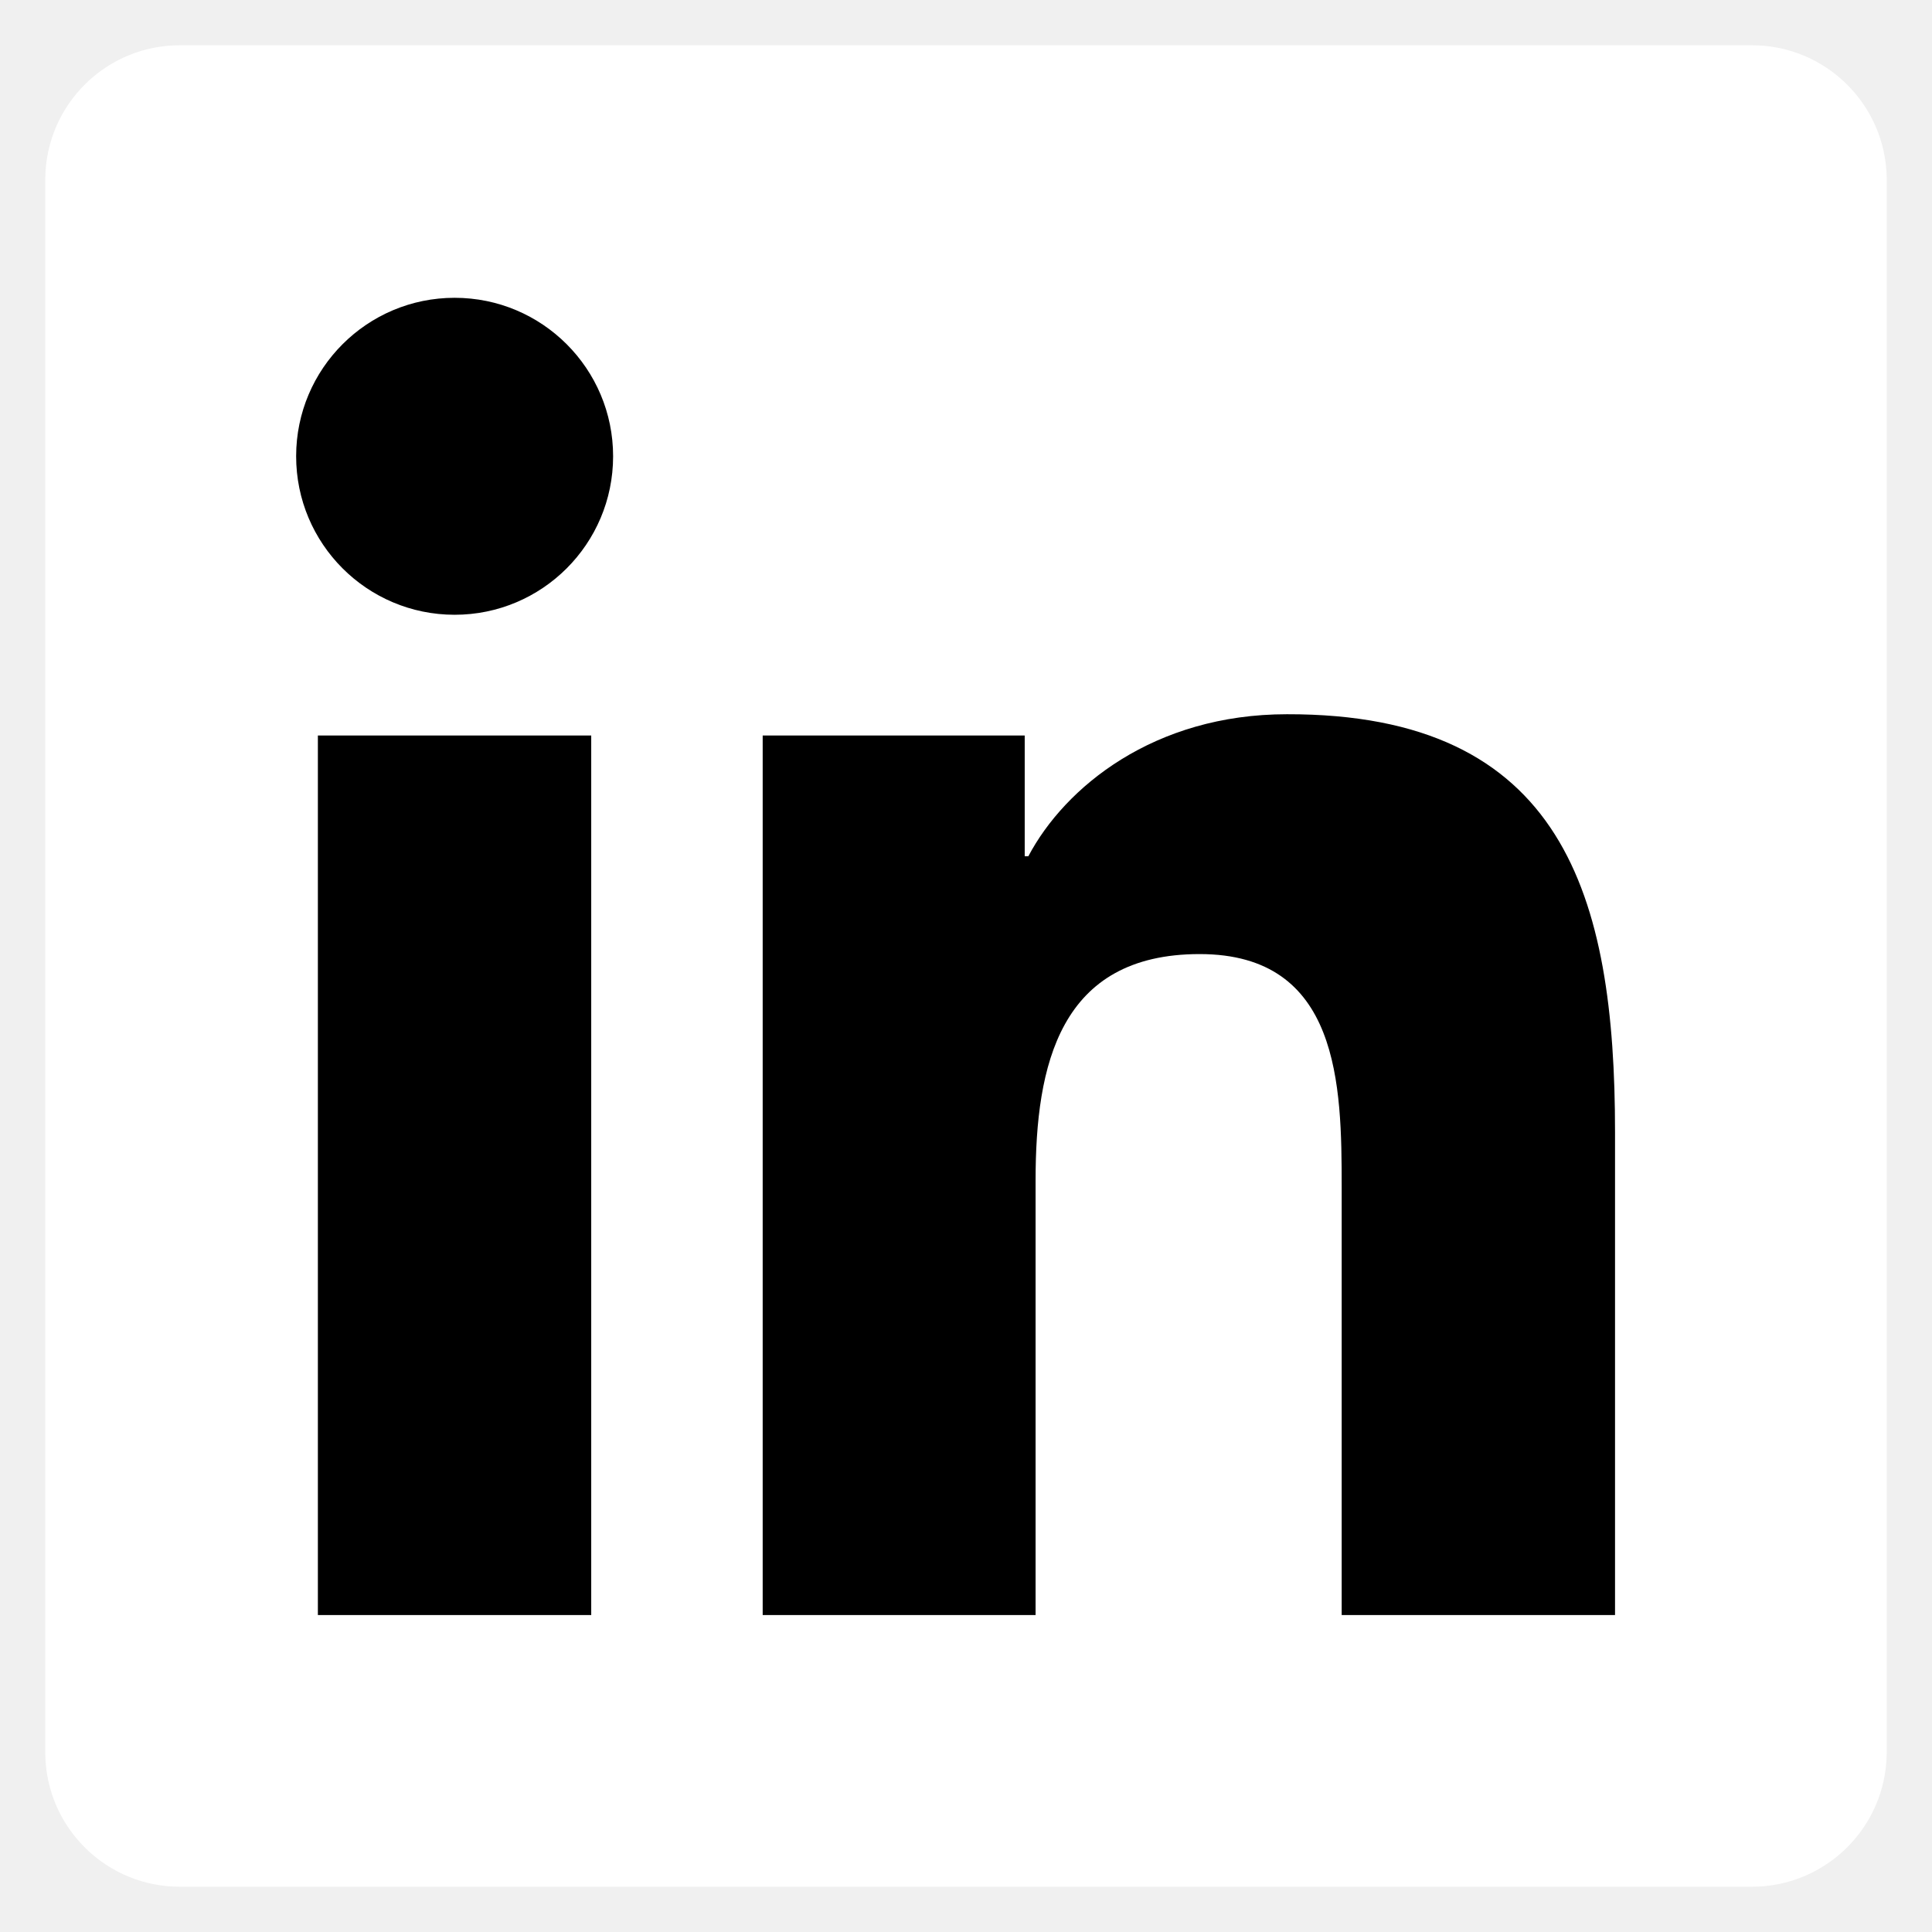
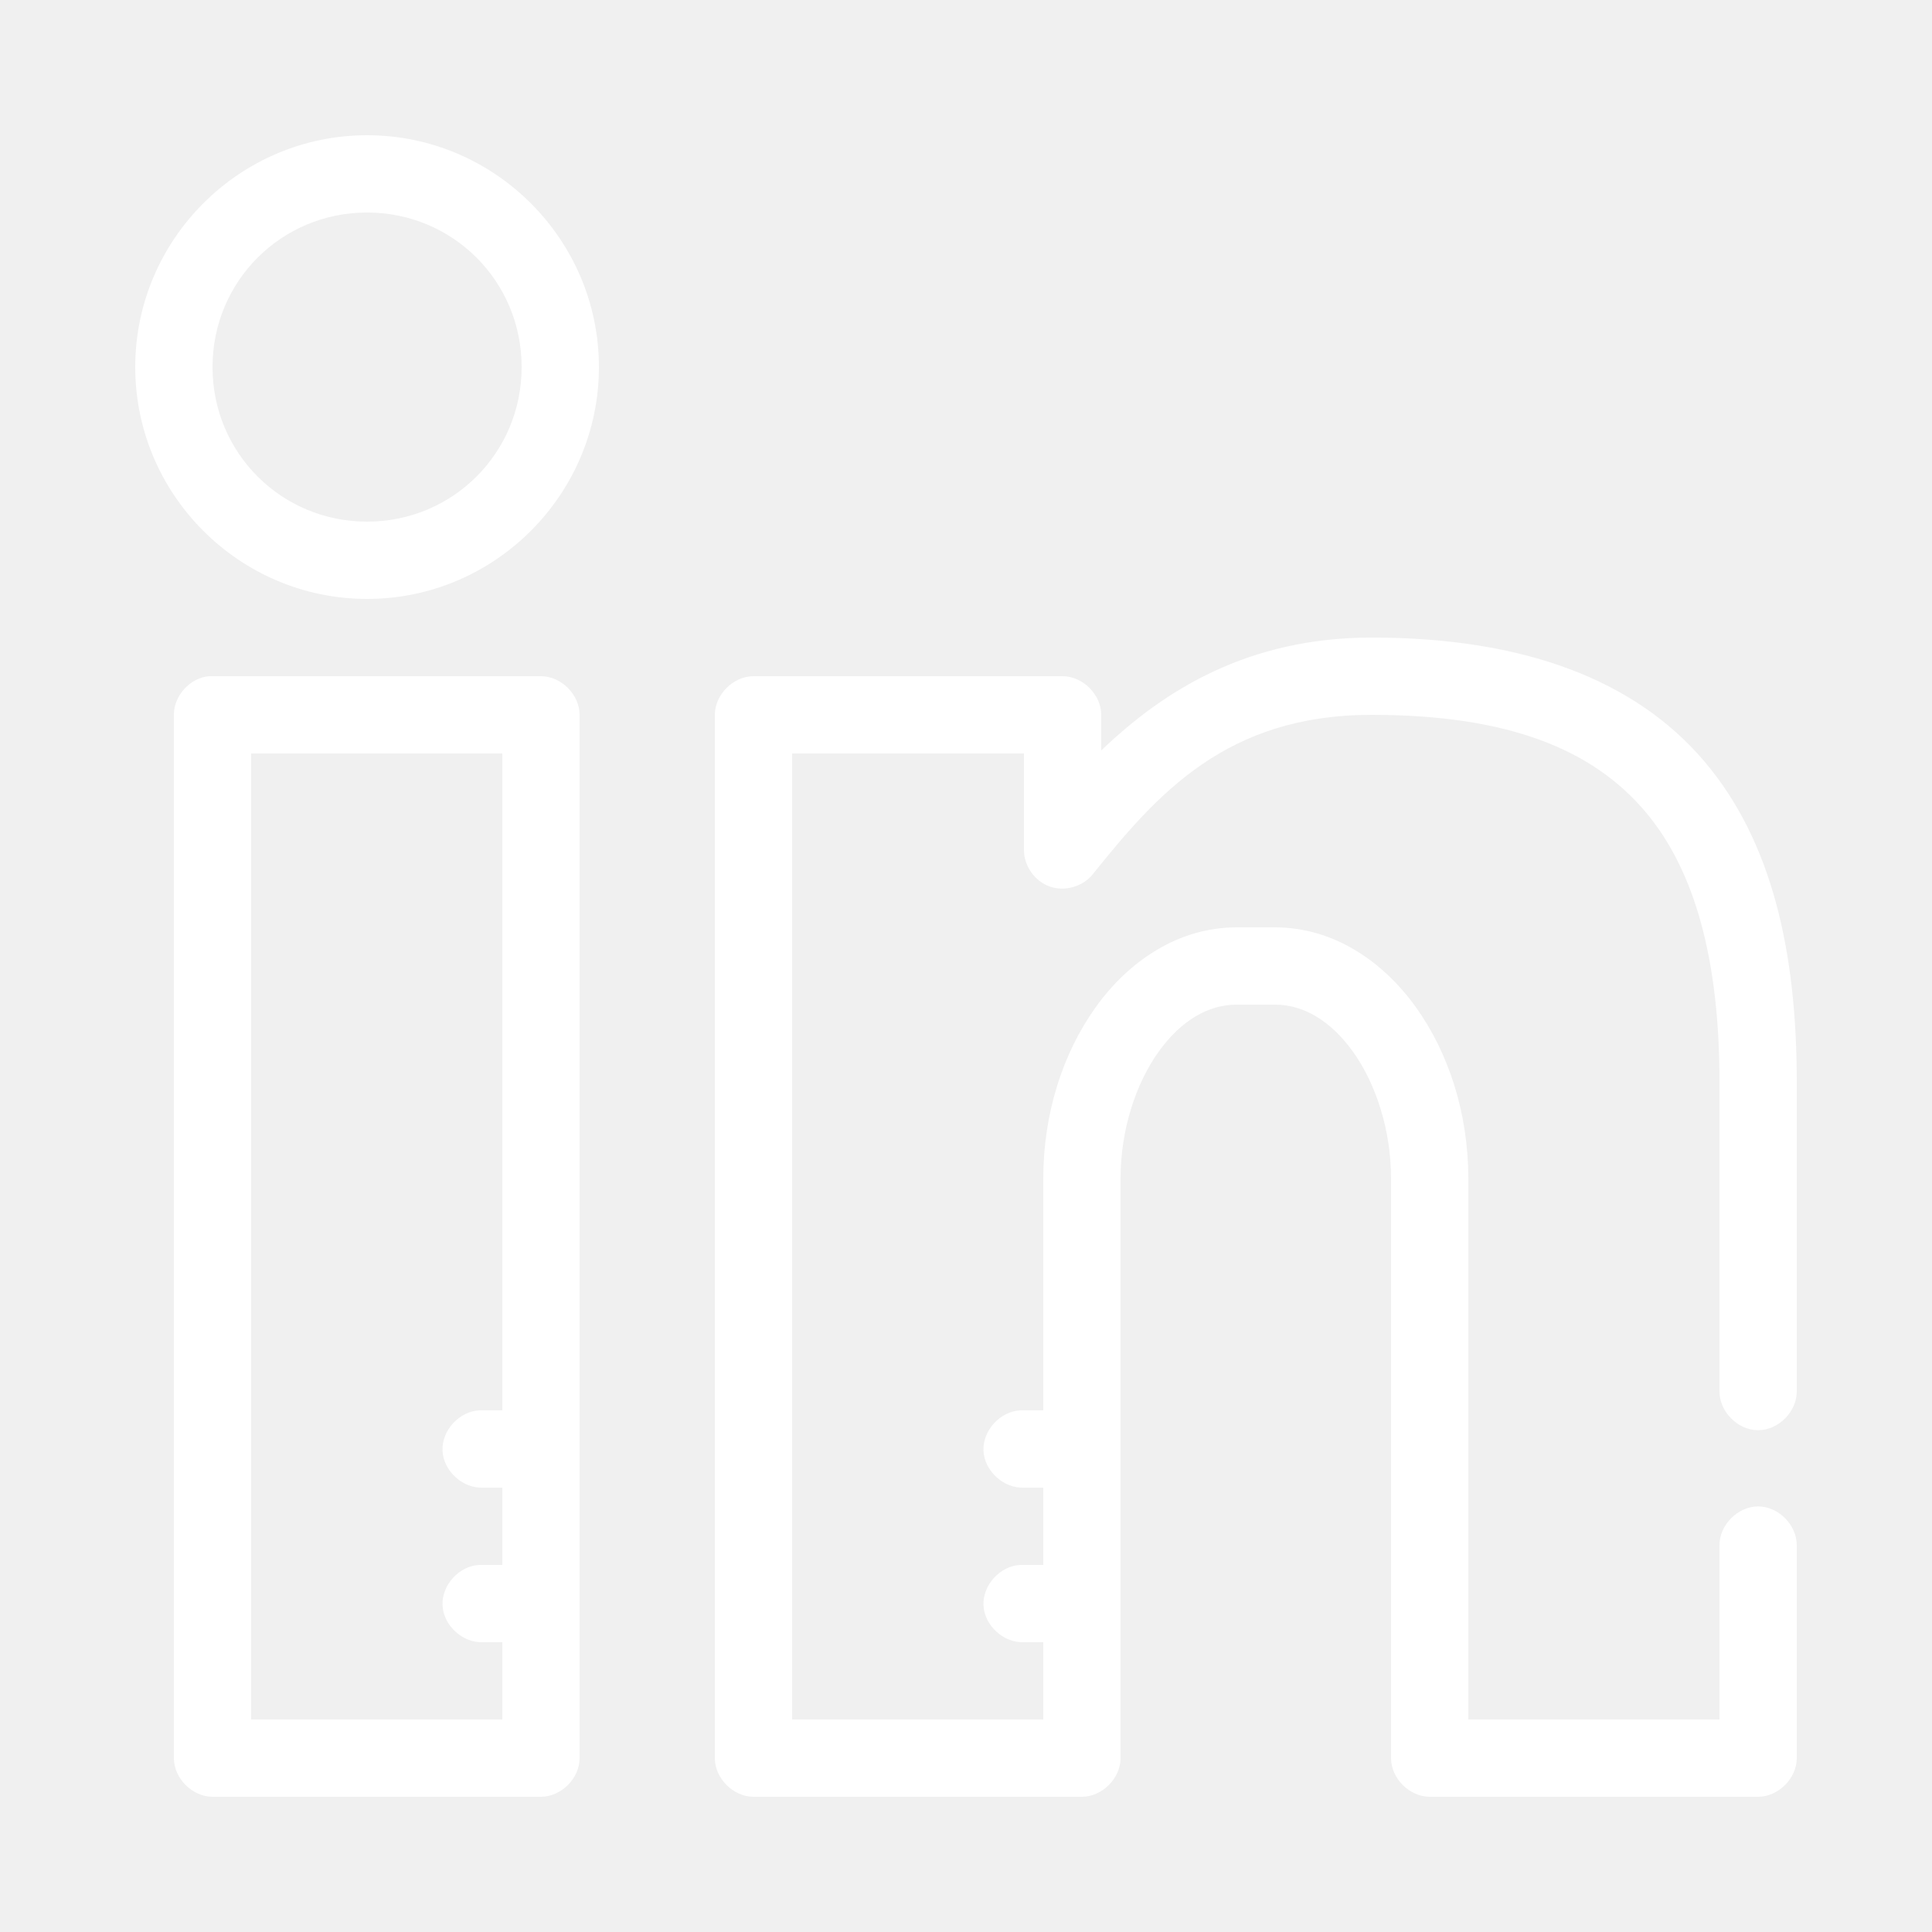
- <svg xmlns="http://www.w3.org/2000/svg" viewBox="0 0 128 128">
-   <path fill="#FFFFFF" d="M116 3H12a8.91 8.91 0 00-9 8.8v104.42a8.91 8.91 0 009 8.78h104a8.93 8.93 0 009-8.81V11.77A8.93 8.93 0 00116 3z" />
-   <path fill="#000" d="M21.06 48.73h18.11V107H21.06zm9.06-29a10.5 10.5 0 11-10.5 10.49 10.5 10.5 0 0110.5-10.49M50.53 48.73h17.36v8h.24c2.42-4.58 8.32-9.41 17.13-9.41C103.6 47.28 107 59.35 107 75v32H88.89V78.65c0-6.75-.12-15.44-9.41-15.44s-10.87 7.36-10.87 15V107H50.53z" />
+ <svg xmlns="http://www.w3.org/2000/svg" height="100px" width="100px" fill="#FFFFFF" version="1.1" x="0px" y="0px" viewBox="0 0 100 100">
+   <g transform="translate(0,-952.3622)">
+     <path style="text-indent:0;text-transform:none;direction:ltr;block-progression:tb;baseline-shift:baseline;color:#000000;enable-background:accumulate;" d="M 19,7 C 12.396,7 7,12.396 7,19 7,25.604 12.396,31 19,31 25.604,31 31,25.604 31,19 31,12.396 25.604,7 19,7 z m 0,4 c 4.442,0 8,3.558 8,8 0,4.442 -3.558,8 -8,8 -4.442,0 -8,-3.558 -8,-8 0,-4.442 3.558,-8 8,-8 z m 52,22 c -6.395,0 -10.741,2.719 -14,5.844 L 57,37 c -1.05e-4,-1.047 -0.953,-2 -2,-2 l -16,0 c -1.047,1.05e-4 -2,0.953 -2,2 l 0,54 c 1.05e-4,1.047 0.953,2 2,2 l 17,0 c 1.047,-1.05e-4 2,-0.953 2,-2 l 0,-30 c 0,-2.531 0.798,-4.93 1.969,-6.562 C 61.14,52.805 62.555,52 64,52 l 2,0 c 1.445,0 2.86,0.805 4.031,2.438 C 71.202,56.07 72,58.469 72,61 l 0,30 c 1.05e-4,1.047 0.953,2 2,2 l 17,0 c 1.047,-1.05e-4 2,-0.953 2,-2 l 0,-11 c 0.015,-1.057 -0.943,-2.028 -2,-2.028 -1.057,0 -2.015,0.972 -2,2.028 l 0,9 -13,0 0,-28 C 76,57.659 75.002,54.524 73.281,52.125 71.56,49.726 68.987,48 66,48 l -2,0 c -2.987,0 -5.56,1.726 -7.281,4.125 C 54.998,54.524 54,57.659 54,61 l 0,12 c -0.389,-2.96e-4 -0.812,0 -1.188,0 -1.047,0.049 -1.956,1.046 -1.907,2.094 C 50.955,76.141 51.953,77.049 53,77 l 1,0 0,4 c -0.389,-2.96e-4 -0.812,0 -1.188,0 -1.047,0.049 -1.956,1.046 -1.907,2.094 C 50.955,84.141 51.953,85.049 53,85 l 1,0 0,4 -13,0 0,-50 12,0 0,5 c -4.08e-4,0.823 0.562,1.616 1.338,1.888 C 55.114,46.161 56.049,45.893 56.562,45.25 59.92,41.064 63.498,37 71,37 78.174,37 82.455,38.844 85.125,41.969 87.795,45.093 89,49.846 89,56 l 0,16 c -0.015,1.057 0.943,2.028 2,2.028 1.057,0 2.015,-0.972 2,-2.028 L 93,56 C 93,49.333 91.75,43.545 88.188,39.375 84.625,35.205 78.897,33 71,33 z M 10.812,35 C 9.829,35.093 8.996,36.012 9,37 l 0,54 c 1.047e-4,1.047 0.953,2 2,2 l 17,0 c 1.047,-1.05e-4 2,-0.953 2,-2 l 0,-54 c -1.05e-4,-1.047 -0.953,-2 -2,-2 -5.723,-2e-6 -11.478,0 -17.188,0 z M 13,39 l 13,0 0,34 c -0.389,-2.96e-4 -0.812,0 -1.188,0 -1.047,0.049 -1.956,1.046 -1.907,2.094 C 22.955,76.141 23.953,77.049 25,77 l 1,0 0,4 c -0.389,-2.96e-4 -0.812,0 -1.188,0 -1.047,0.049 -1.956,1.046 -1.907,2.094 C 22.955,84.141 23.953,85.049 25,85 l 1,0 0,4 -13,0 z" transform="translate(0,952.3622)" fill="#FFFFFF" fill-opacity="1" stroke="none" marker="none" visibility="visible" display="inline" overflow="visible" />
+   </g>
</svg>
